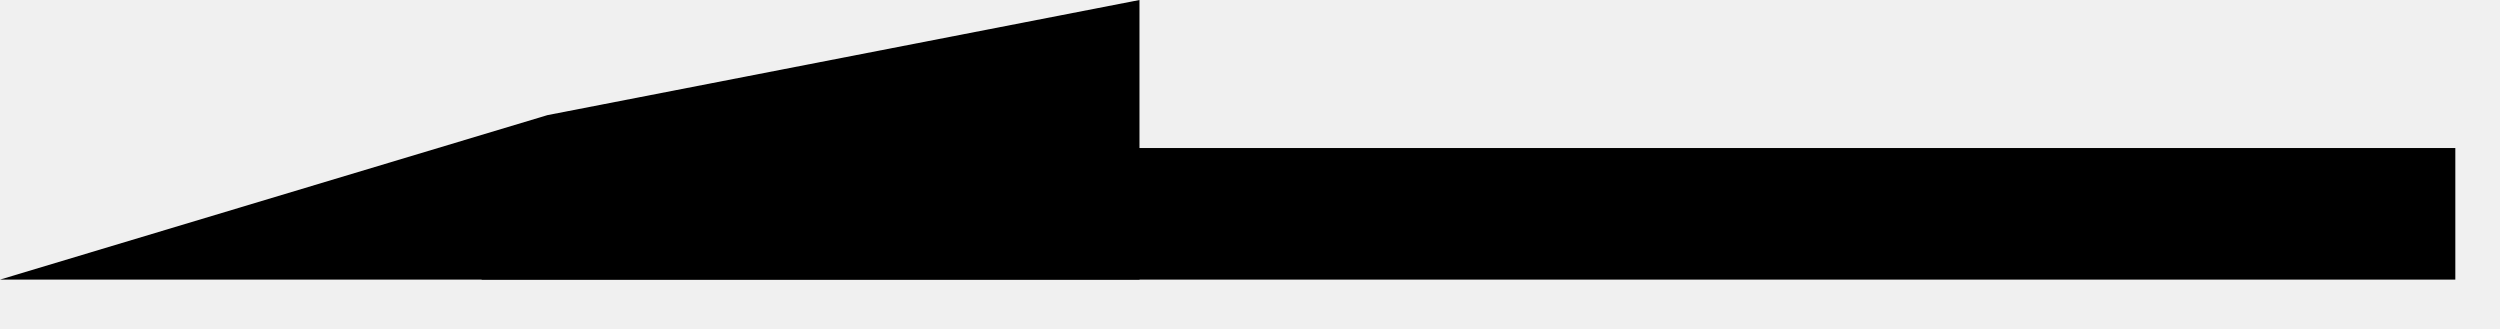
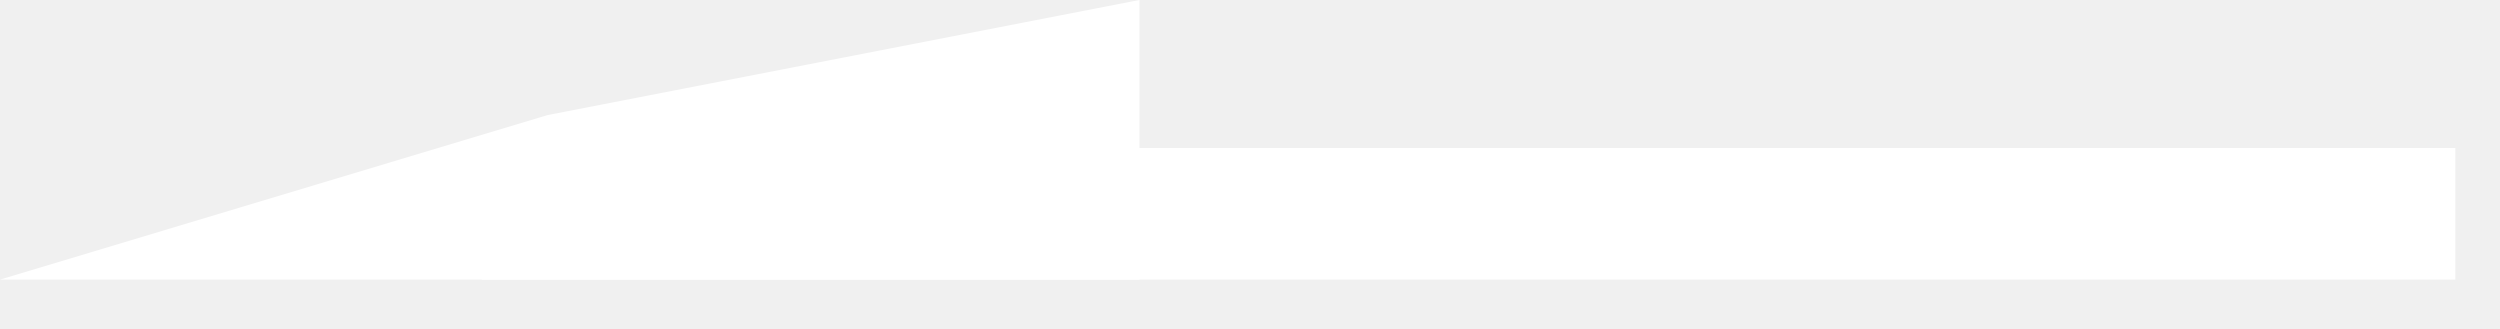
- <svg xmlns="http://www.w3.org/2000/svg" width="38" height="5" viewBox="0 0 38 5" fill="none">
-   <line x1="37.321" y1="3.25" x2="7.321" y2="3.25" stroke="black" stroke-width="2" />
-   <path d="M17.32 -3.02842e-06L17.32 4.25L7.43094e-07 4.25L8.321 1.75L17.32 -3.02842e-06Z" fill="black" />
+ <svg xmlns="http://www.w3.org/2000/svg" width="76" height="10" viewBox="0 0 38 5" fill="white">
+   <line x1="37.321" y1="3.25" x2="7.321" y2="3.25" stroke="white" stroke-width="2" />
+   <path d="M17.32 -3.02842e-06L17.32 4.25L7.43094e-07 4.25L8.321 1.75L17.32 -3.02842e-06Z" fill="white" />
</svg>
